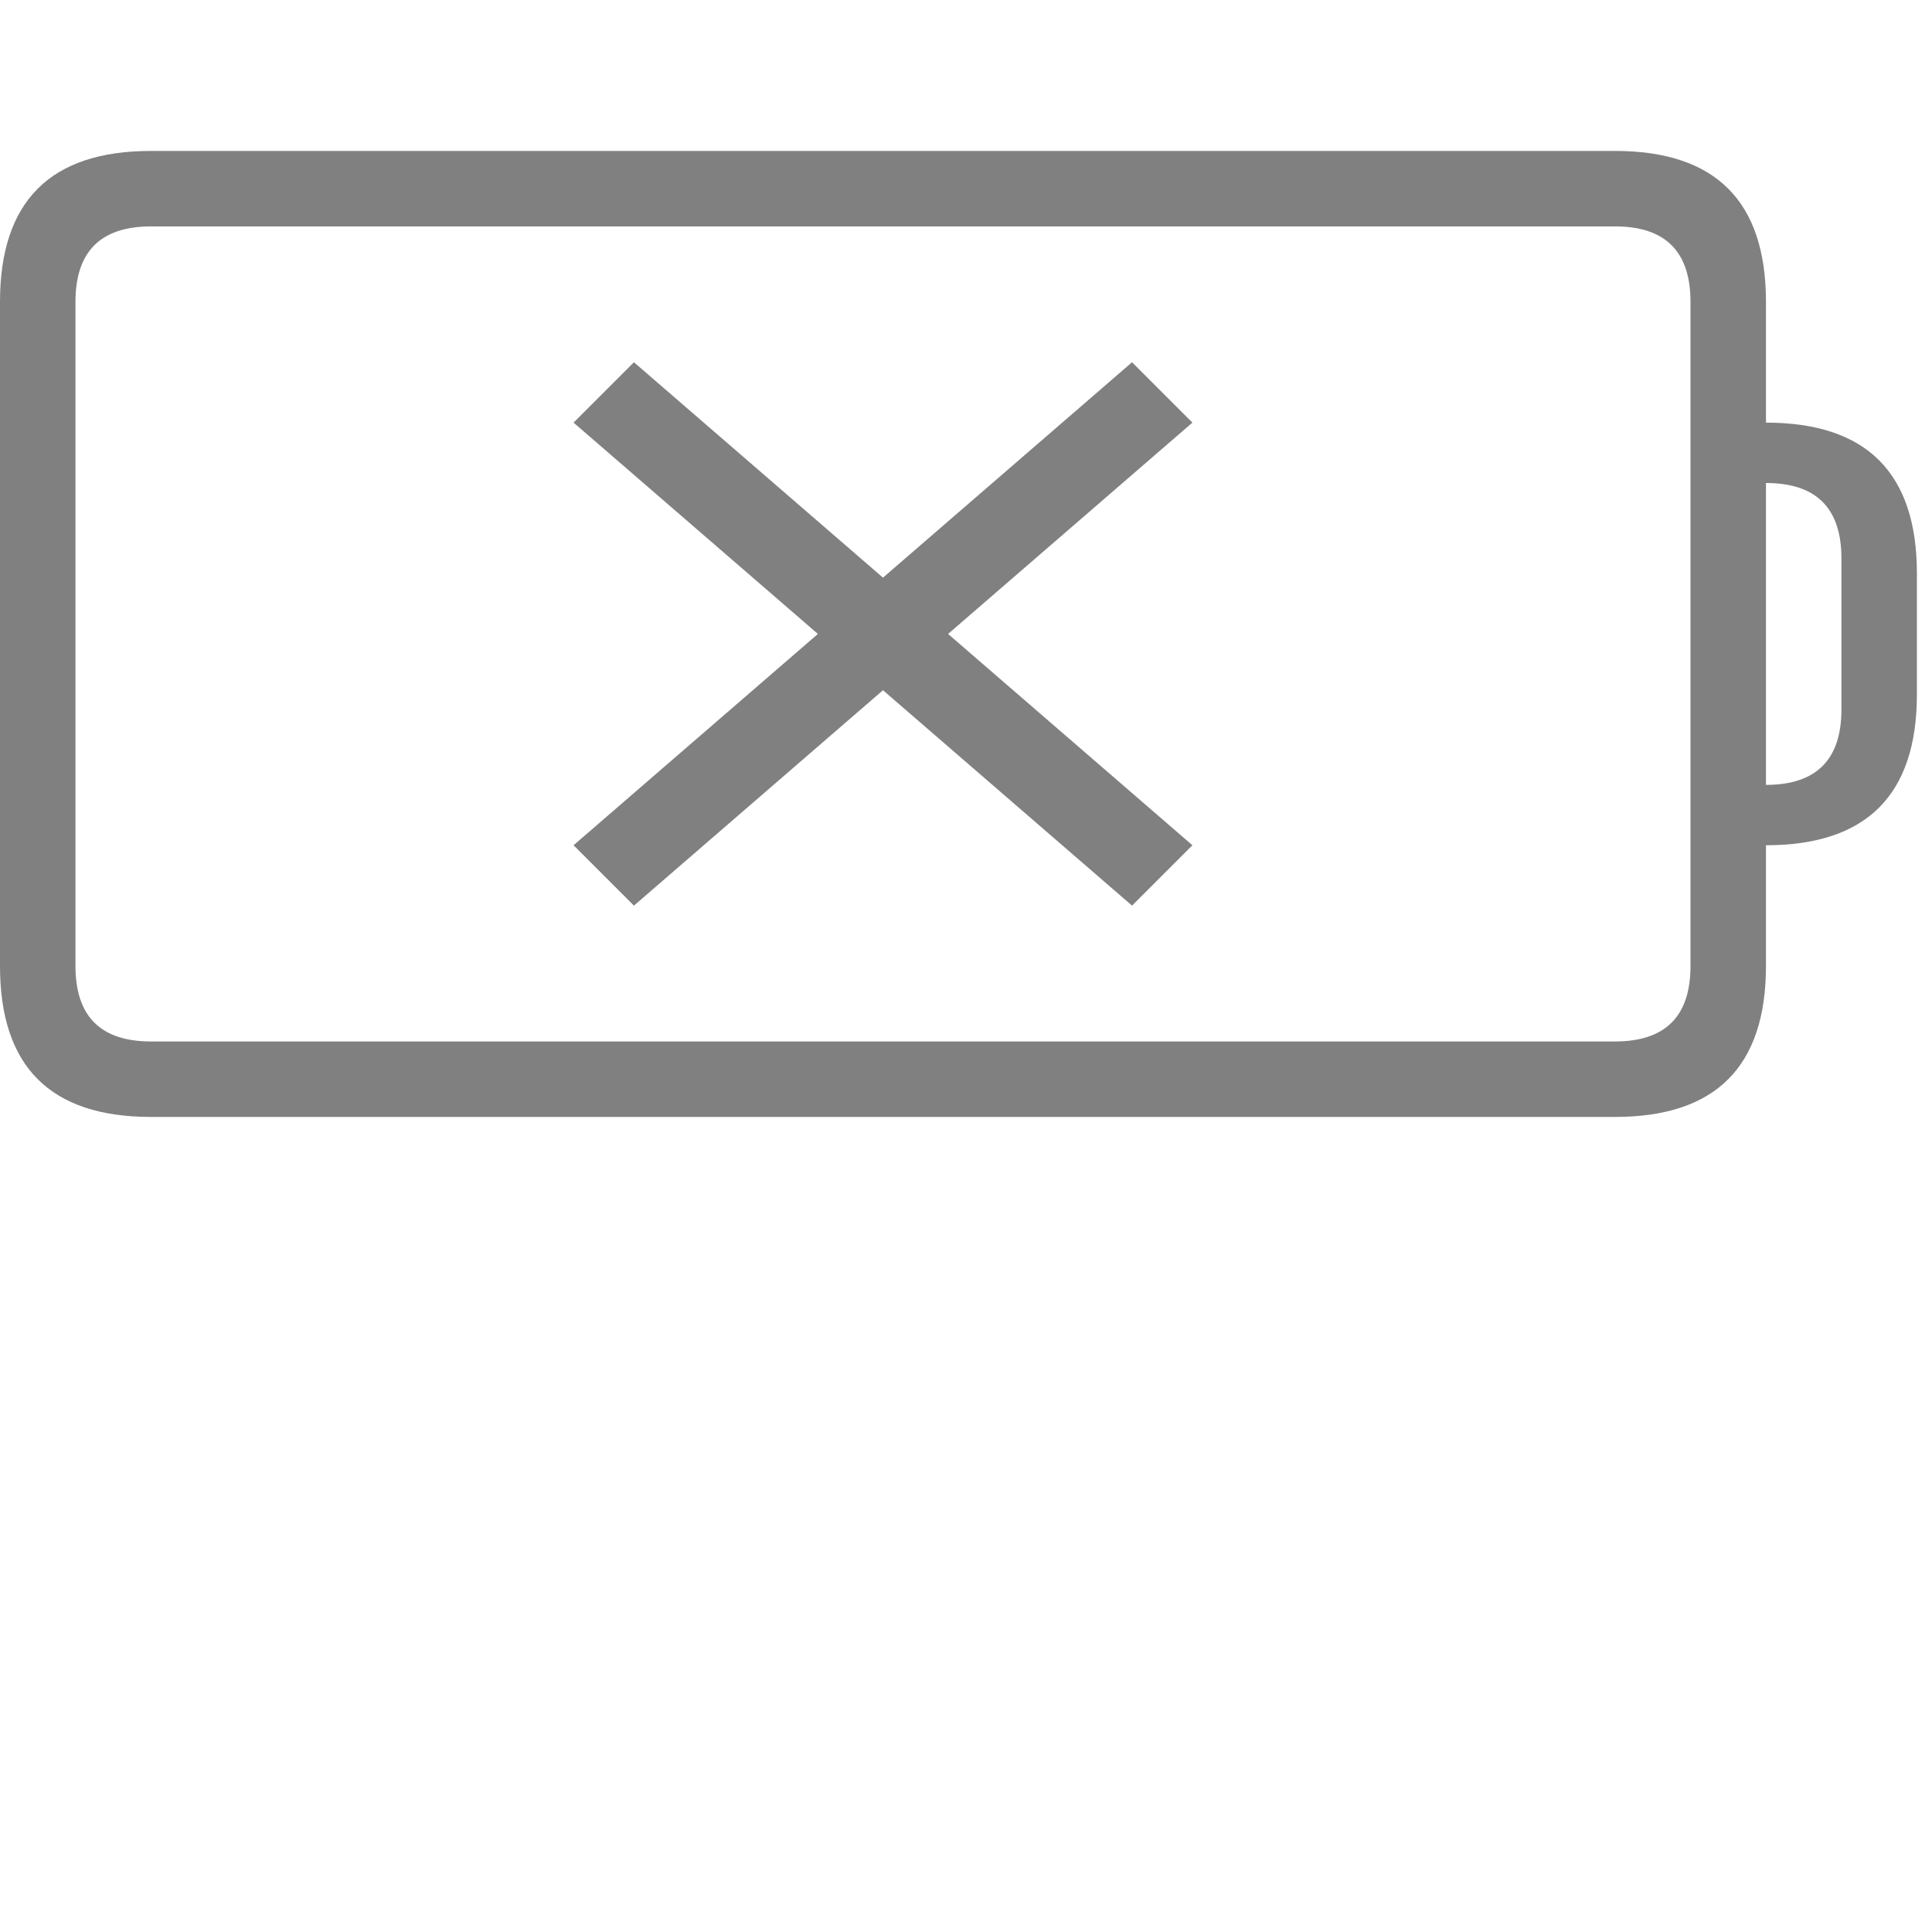
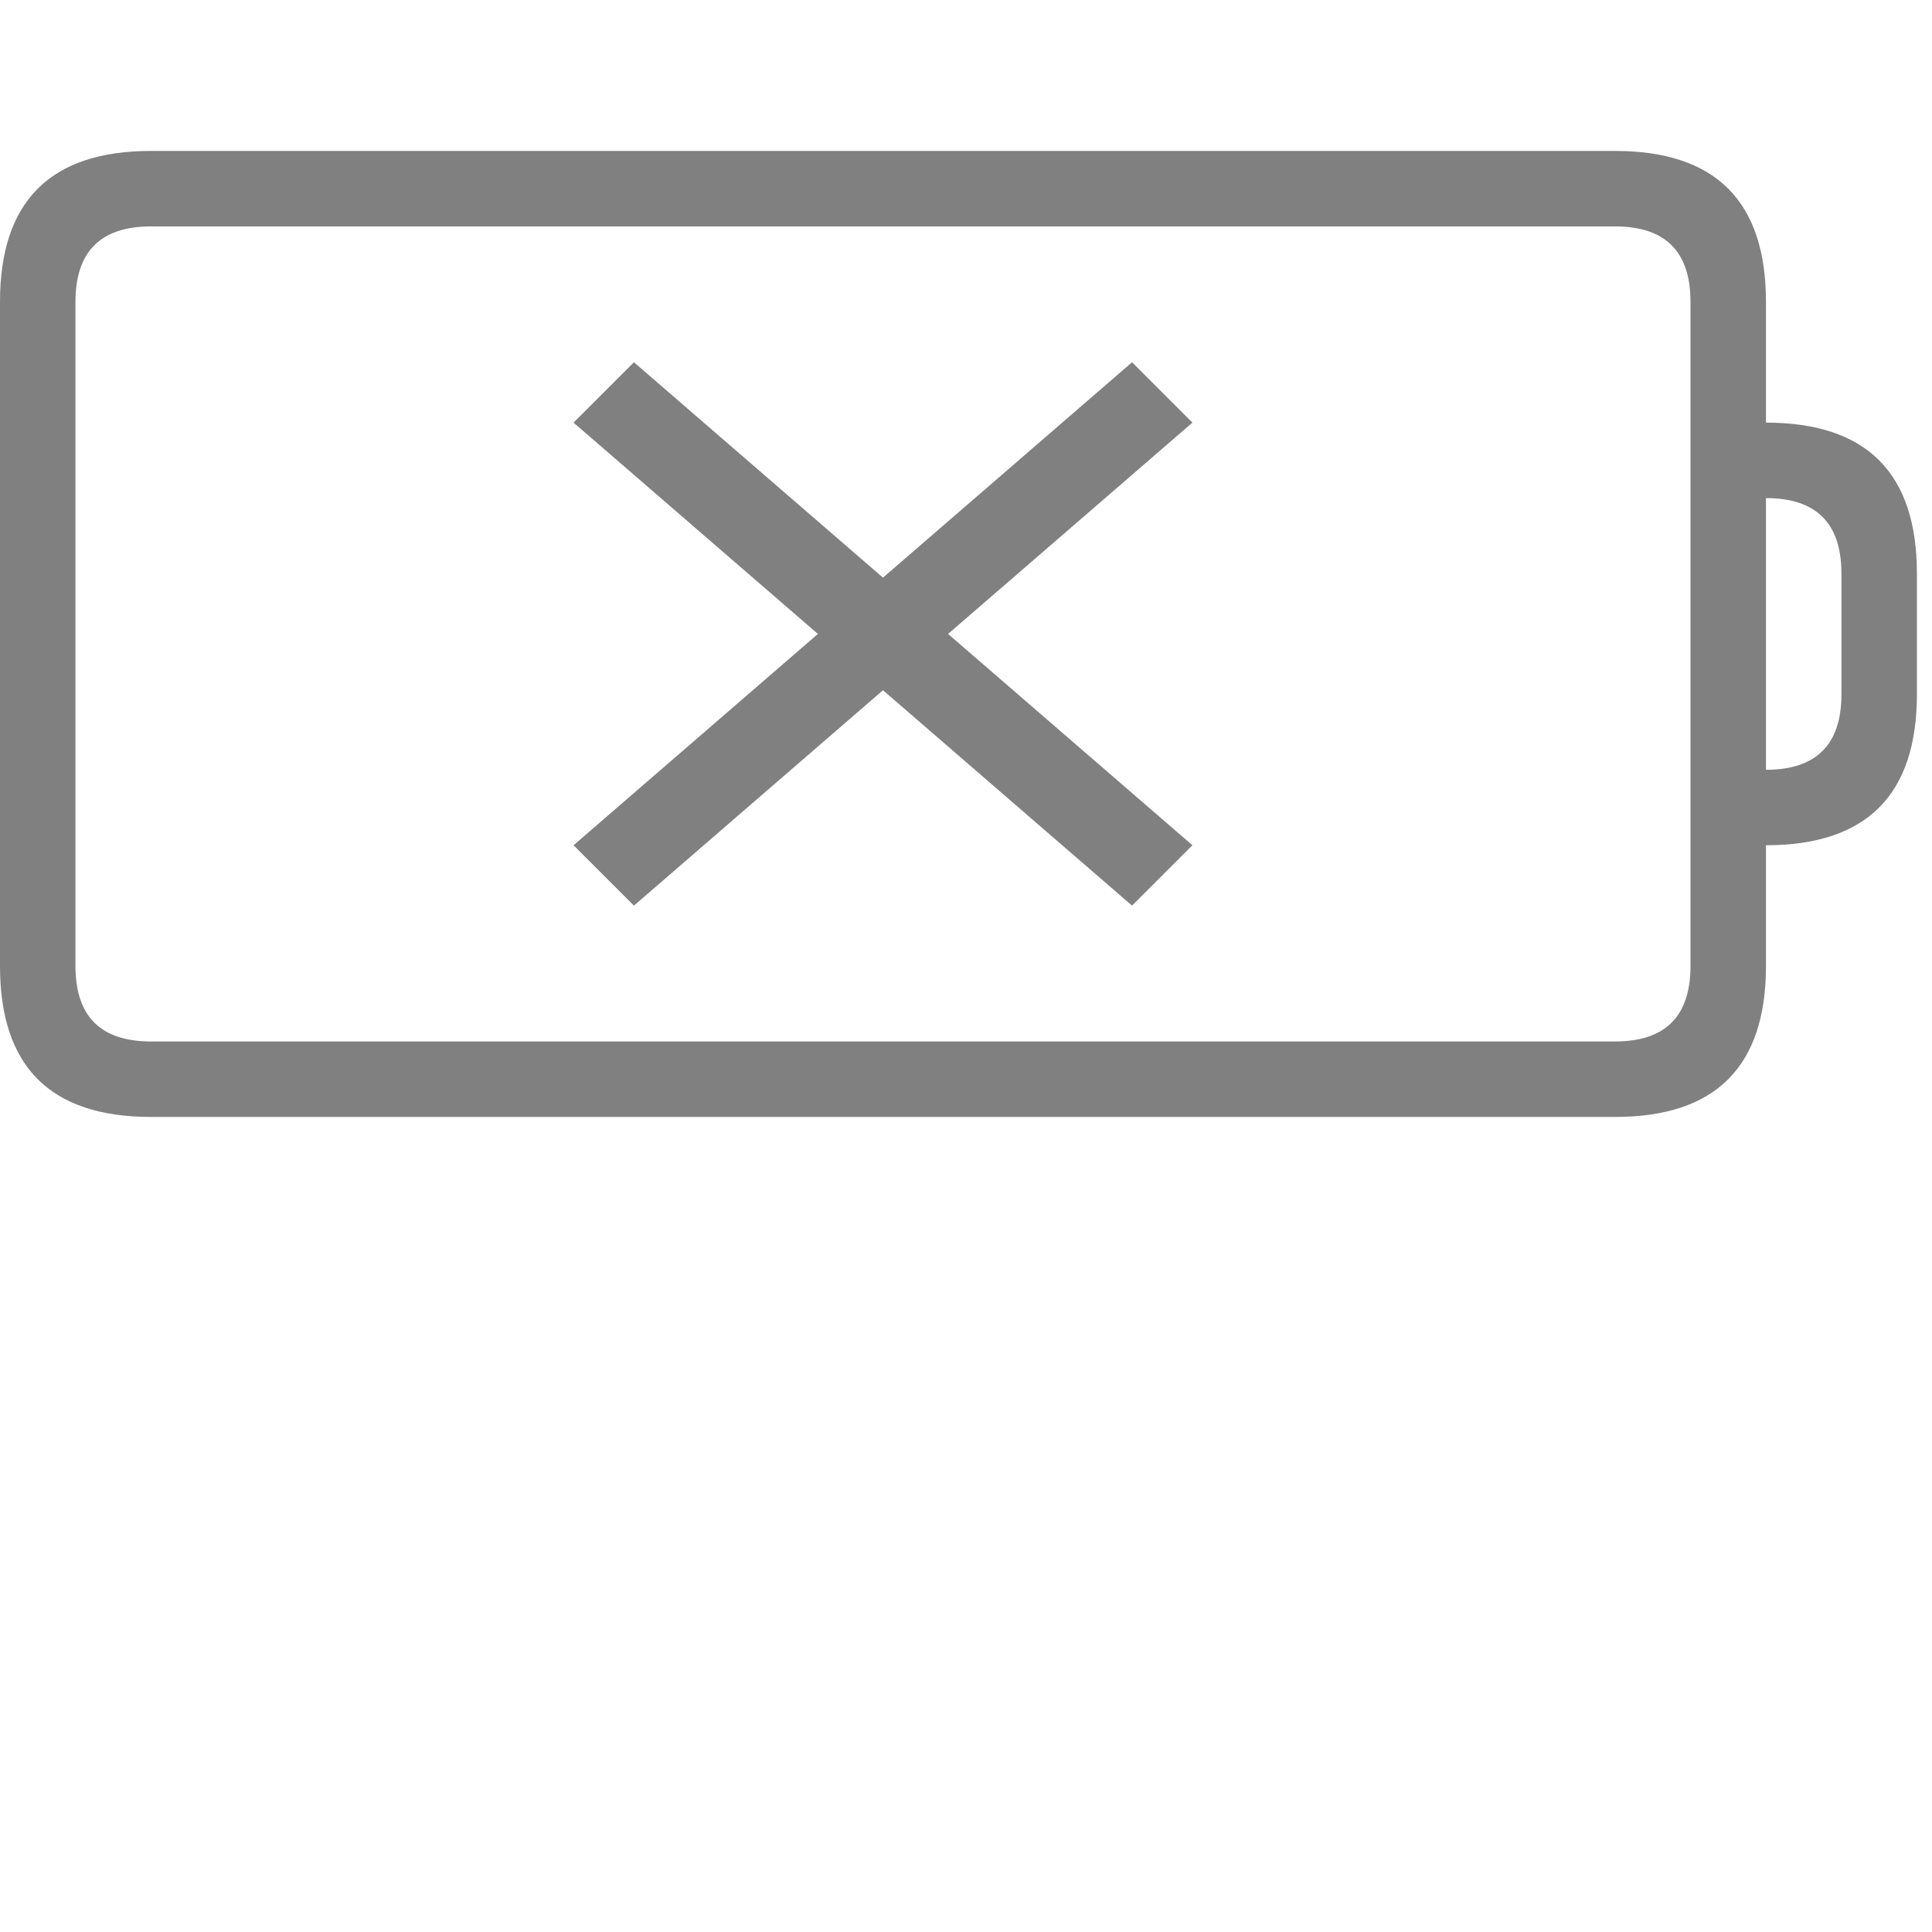
- <svg xmlns="http://www.w3.org/2000/svg" height="128" width="128">
-   <path d=" M0 20q0-10 10-10h97q10 0 10 10v8q10 0 10 10v8q0 10-10 10v8q0 10-10 10h-97q-10 0-10-10z  M5 64q0 5 5 5h97q5 0 5-5v-44q0-5-5-5h-97q-5 0-5 5z M117 52q5 0 5-5v-10q0-5-5-5z  M38 28L42 24L79 56L75 60z M38 56L75 24L79 28L42 60z" style="fill: gray" />
+ <svg width="128px" height="128px">
+   <path d="M0 20q0-10 10-10h97q10 0 10 10v8q10 0 10 10v8q0 10-10 10v8q0 10-10 10h-97q-10 0-10-10z  M5 64q0 5 5 5h97q5 0 5-5v-44q0-5-5-5h-97q-5 0-5 5z M117 51q5 0 5-5v-8q0-5-5-5z  M38 28L42 24L79 56L75 60z M38 56L75 24L79 28L42 60z" style="fill: gray" />
</svg>
